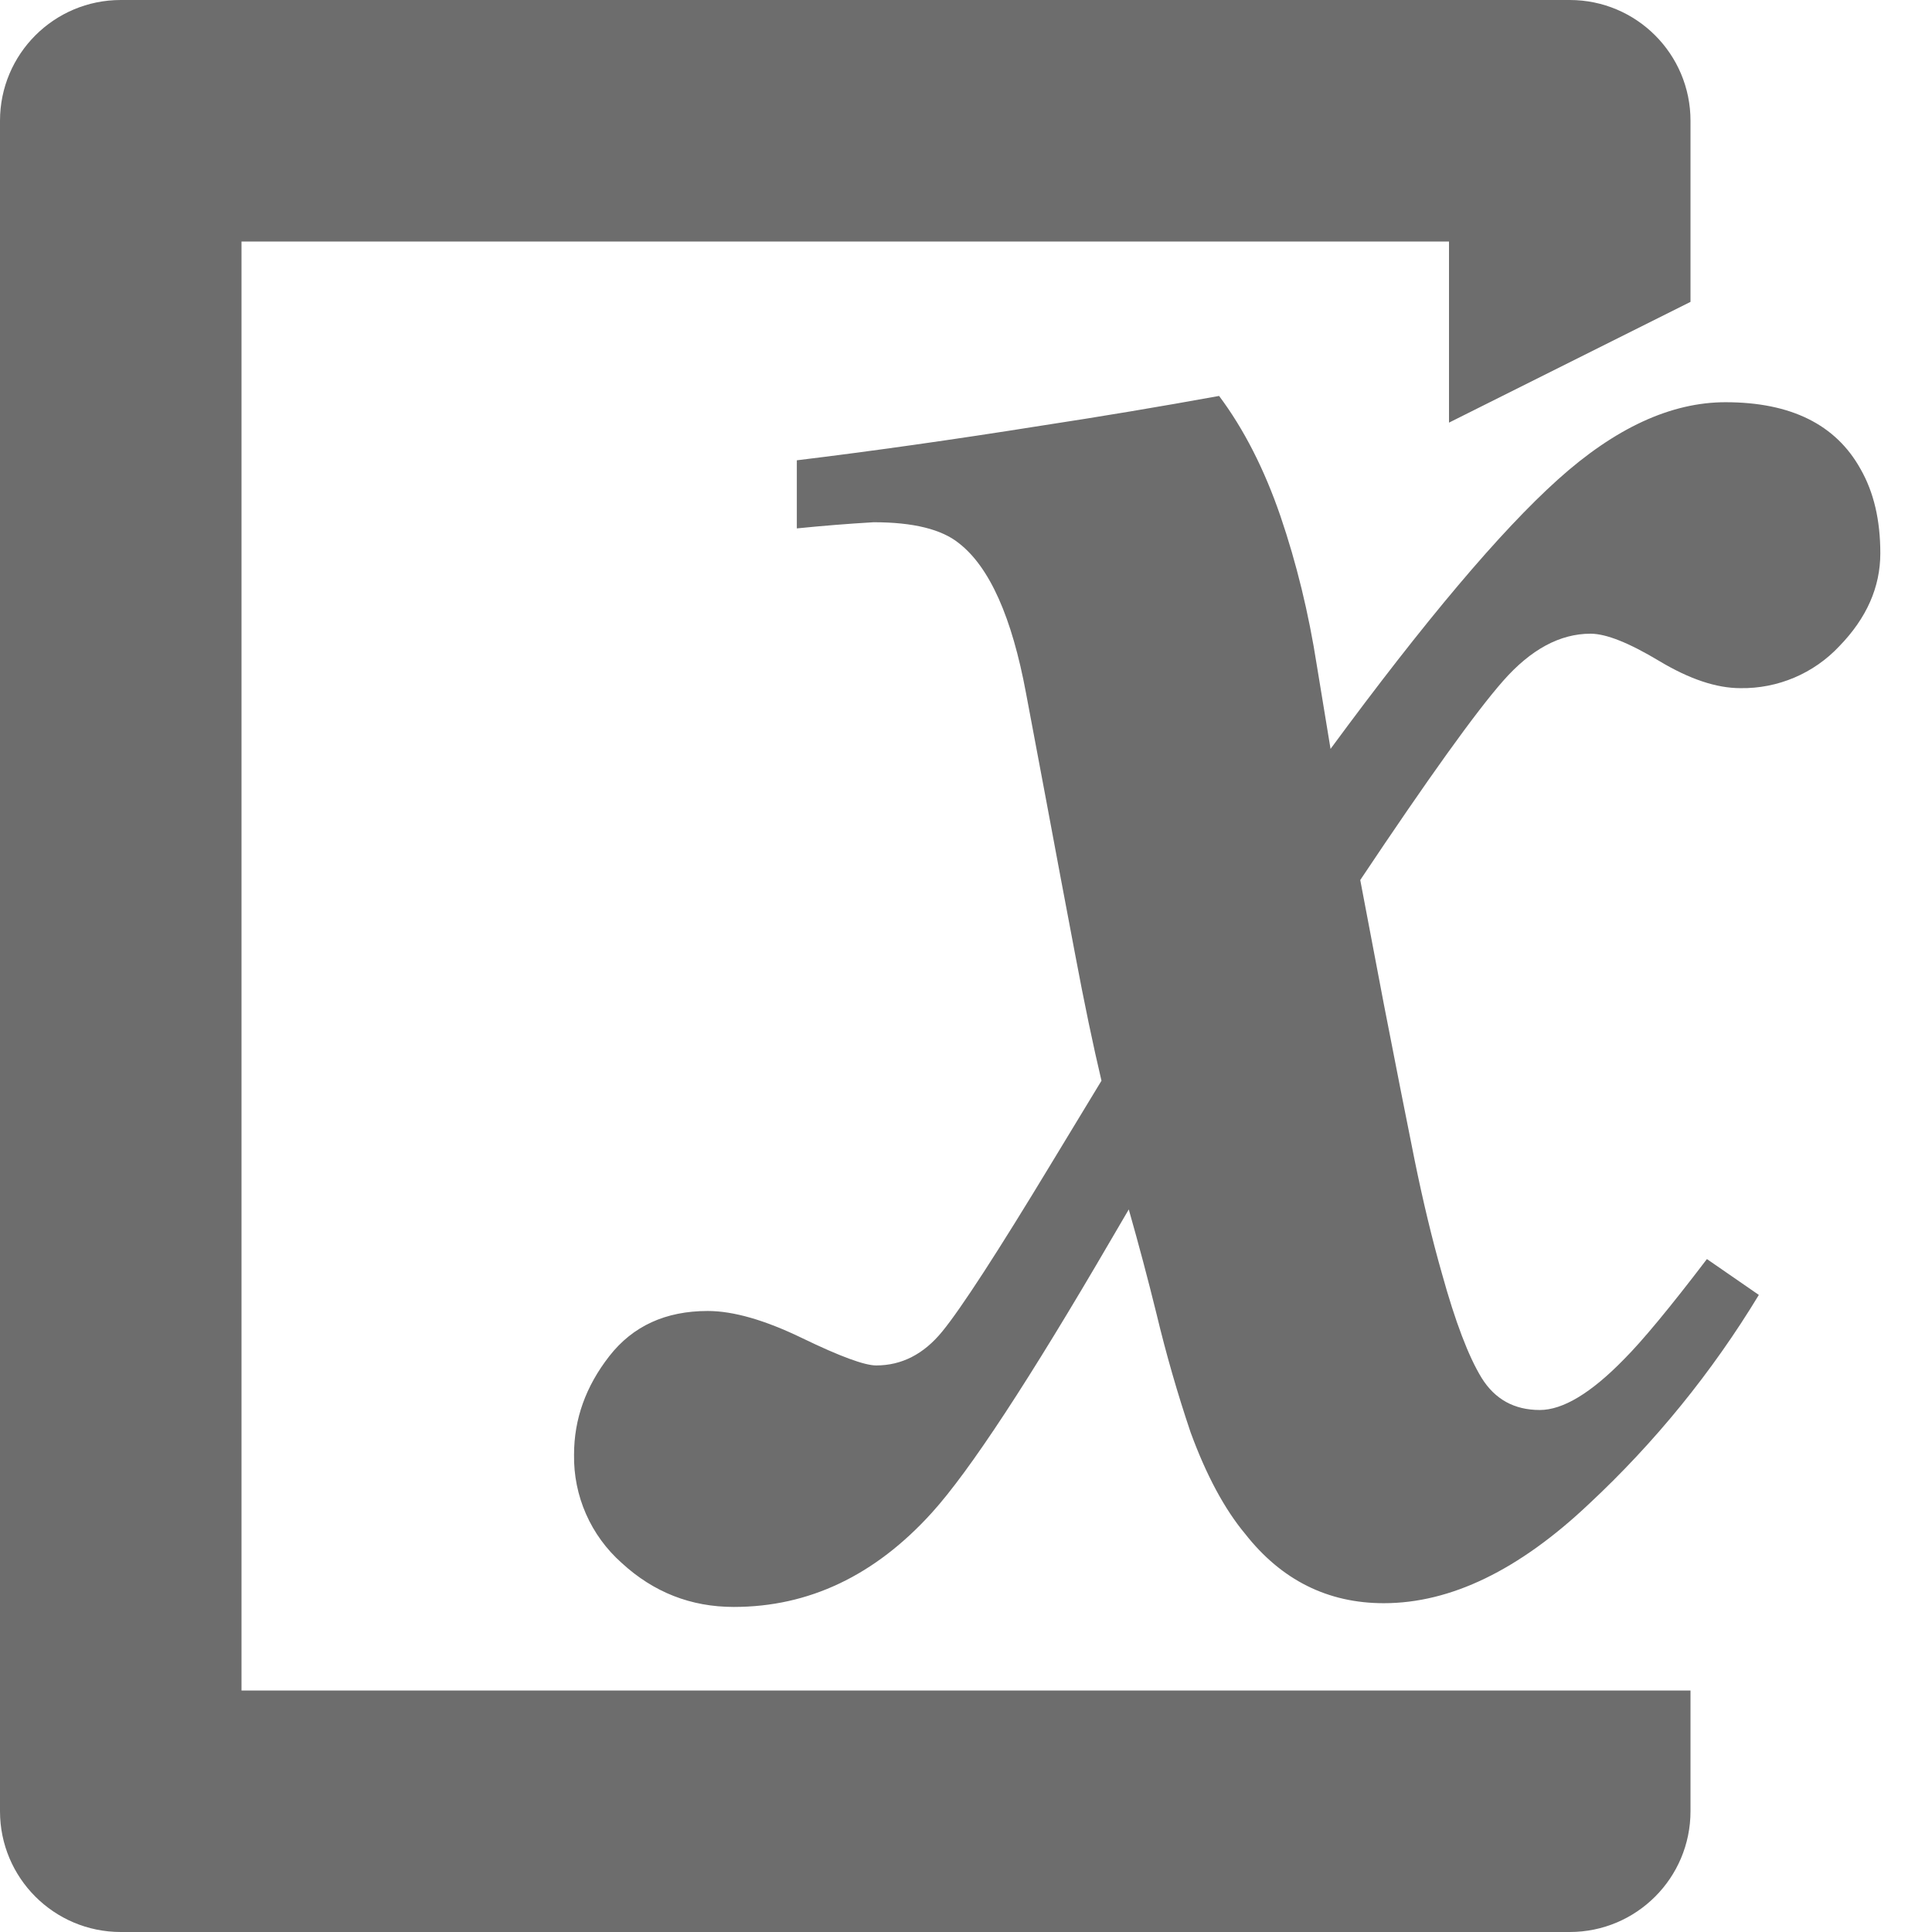
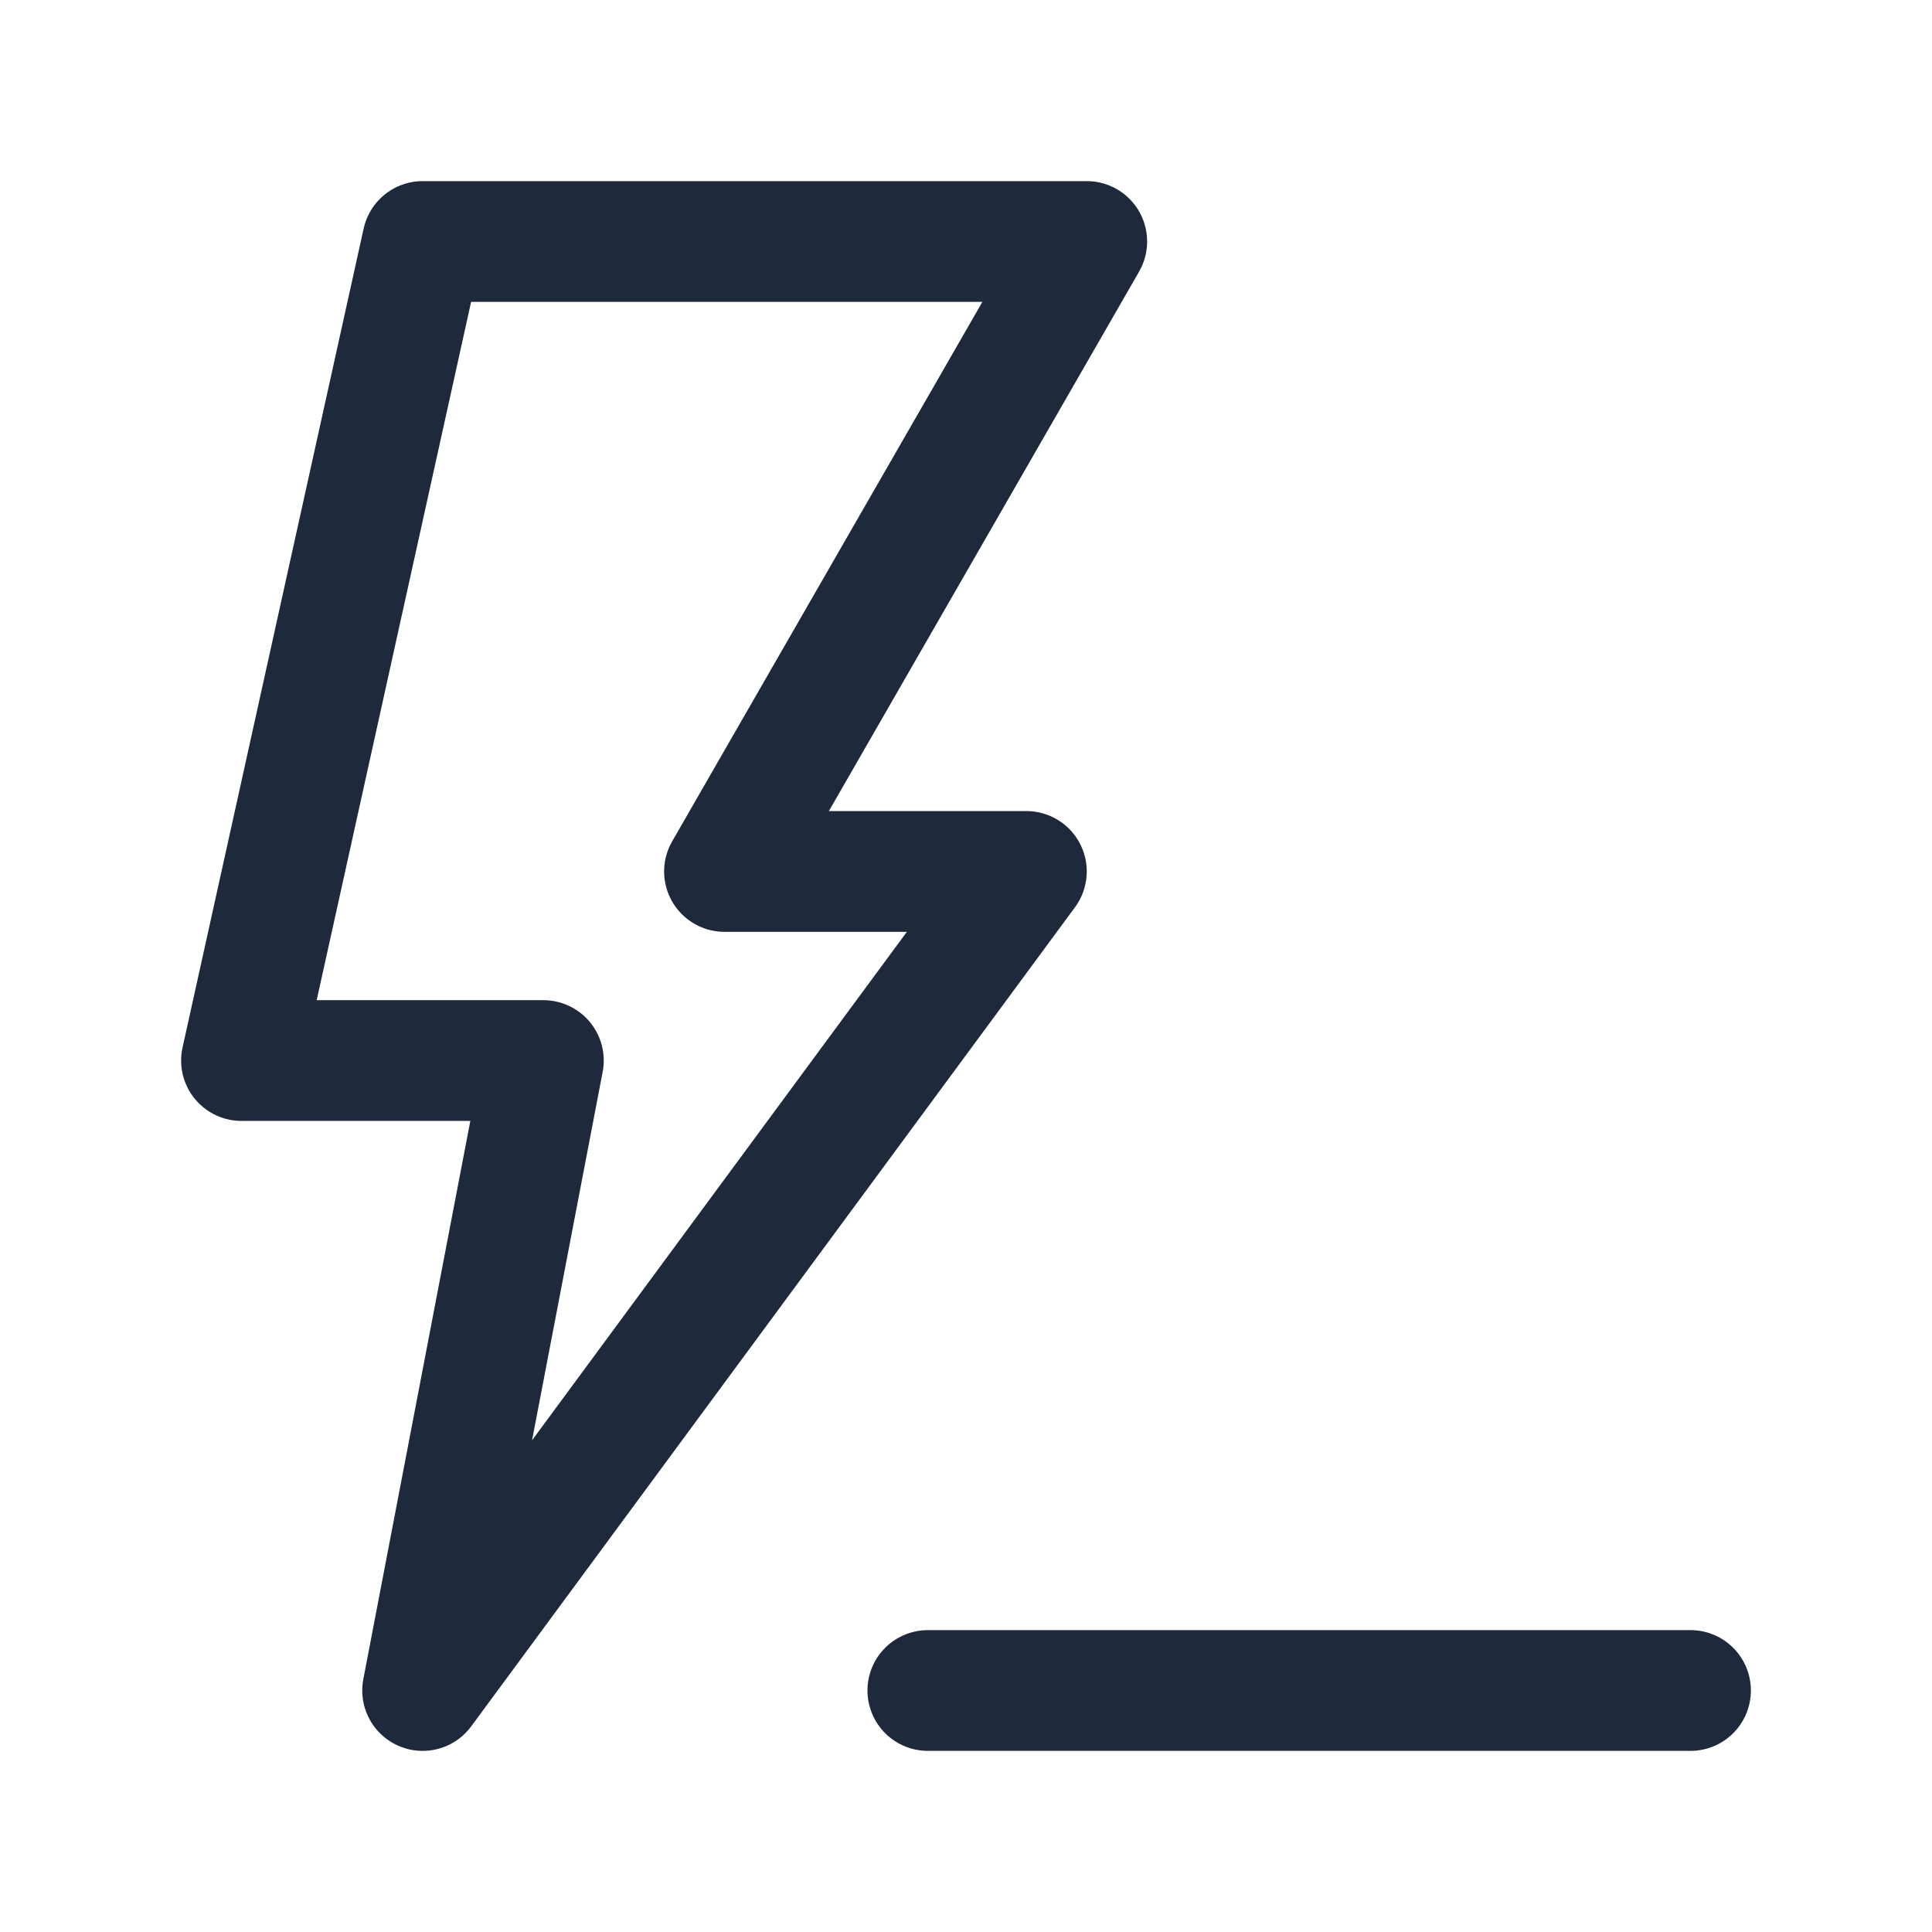
- <svg xmlns="http://www.w3.org/2000/svg" width="16" height="16" viewBox="0 0 16 16">
-   <path fill="#6D6D6D" fill-rule="evenodd" d="M14 2.5l-2 1V2H2v12h12v1a1 1 0 0 1-1 1H1a1 1 0 0 1-1-1V1a1 1 0 0 1 1-1h12a1 1 0 0 1 1 1v1.5zm-2.981 3.702c.78-1.06 1.407-1.803 1.882-2.23.475-.428.938-.641 1.389-.641.54 0 .913.184 1.118.553.11.192.164.424.164.698 0 .28-.113.536-.339.769a1.1 1.1 0 0 1-.82.348c-.198 0-.422-.075-.672-.225-.25-.15-.439-.226-.569-.226-.253 0-.494.13-.723.39-.229.26-.623.81-1.184 1.65l.195 1.026c.102.526.188.959.256 1.297.069.338.144.651.226.938.11.397.219.684.328.862.11.177.27.266.482.266.191 0 .424-.14.697-.42.15-.15.38-.427.687-.83l.43.297a8.113 8.113 0 0 1-1.409 1.733c-.578.546-1.143.82-1.697.82-.465 0-.848-.192-1.148-.574-.171-.205-.322-.486-.452-.841a11.32 11.32 0 0 1-.282-.98 24.82 24.82 0 0 0-.23-.866l-.144.246c-.677 1.162-1.172 1.918-1.487 2.266-.471.52-1.018.78-1.64.78-.356 0-.665-.122-.928-.364a1.172 1.172 0 0 1-.395-.898c0-.294.097-.565.292-.815.195-.25.467-.374.815-.374.212 0 .474.075.785.226.31.15.514.225.61.225.212 0 .395-.094.548-.282.154-.188.457-.654.908-1.4l.41-.676c-.068-.287-.142-.64-.22-1.056-.079-.417-.16-.845-.241-1.282l-.164-.872c-.117-.629-.301-1.042-.554-1.24-.144-.117-.38-.175-.708-.175a14.992 14.992 0 0 0-.636.051v-.564c.616-.075 1.29-.17 2.026-.287a52.738 52.738 0 0 0 1.471-.246c.205.274.374.605.508.995.133.39.234.803.302 1.24l.113.688z" />
+ <svg xmlns="http://www.w3.org/2000/svg" width="16" height="16" viewBox="0 0 16 16" fill="none">
+   <path d="M7.684 14H14" stroke="#1E293B" stroke-linecap="round" stroke-linejoin="round" />
+   <path d="M2 8.783L3.5 2H9L6 7.217H8.5L3.5 14L4.5 8.783H2Z" stroke="#1E293B" stroke-linejoin="round" />
</svg>
